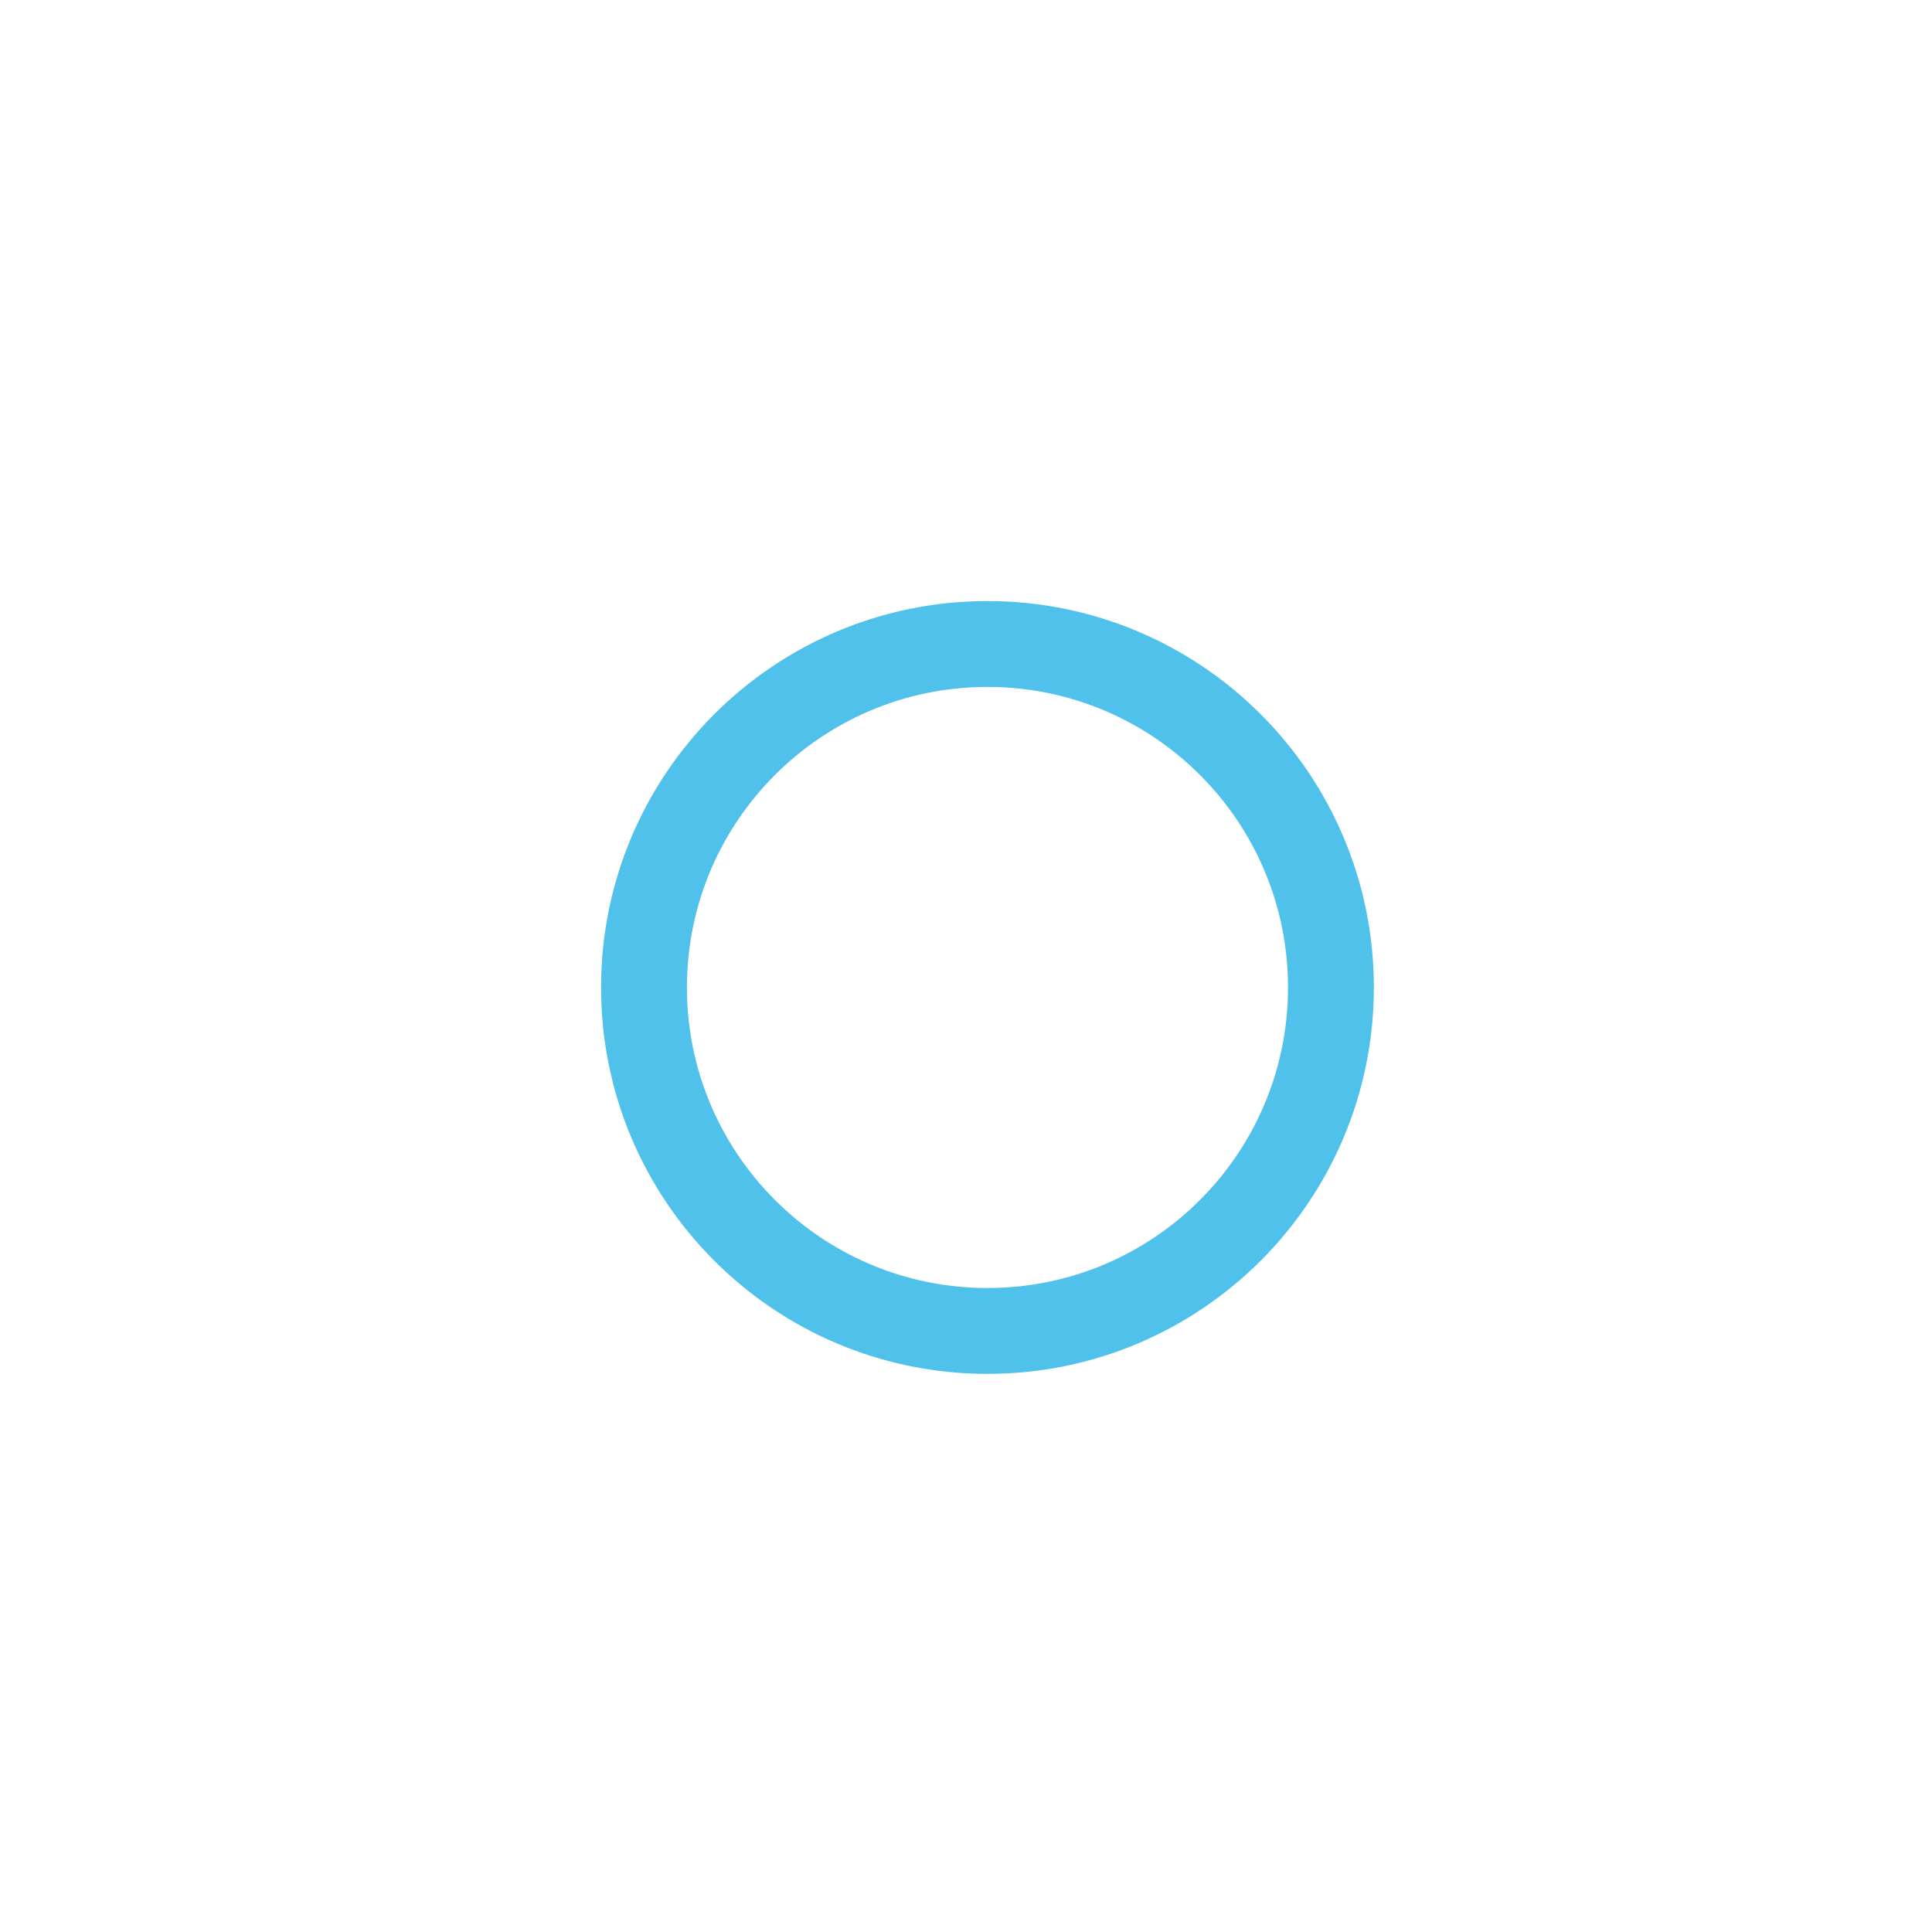
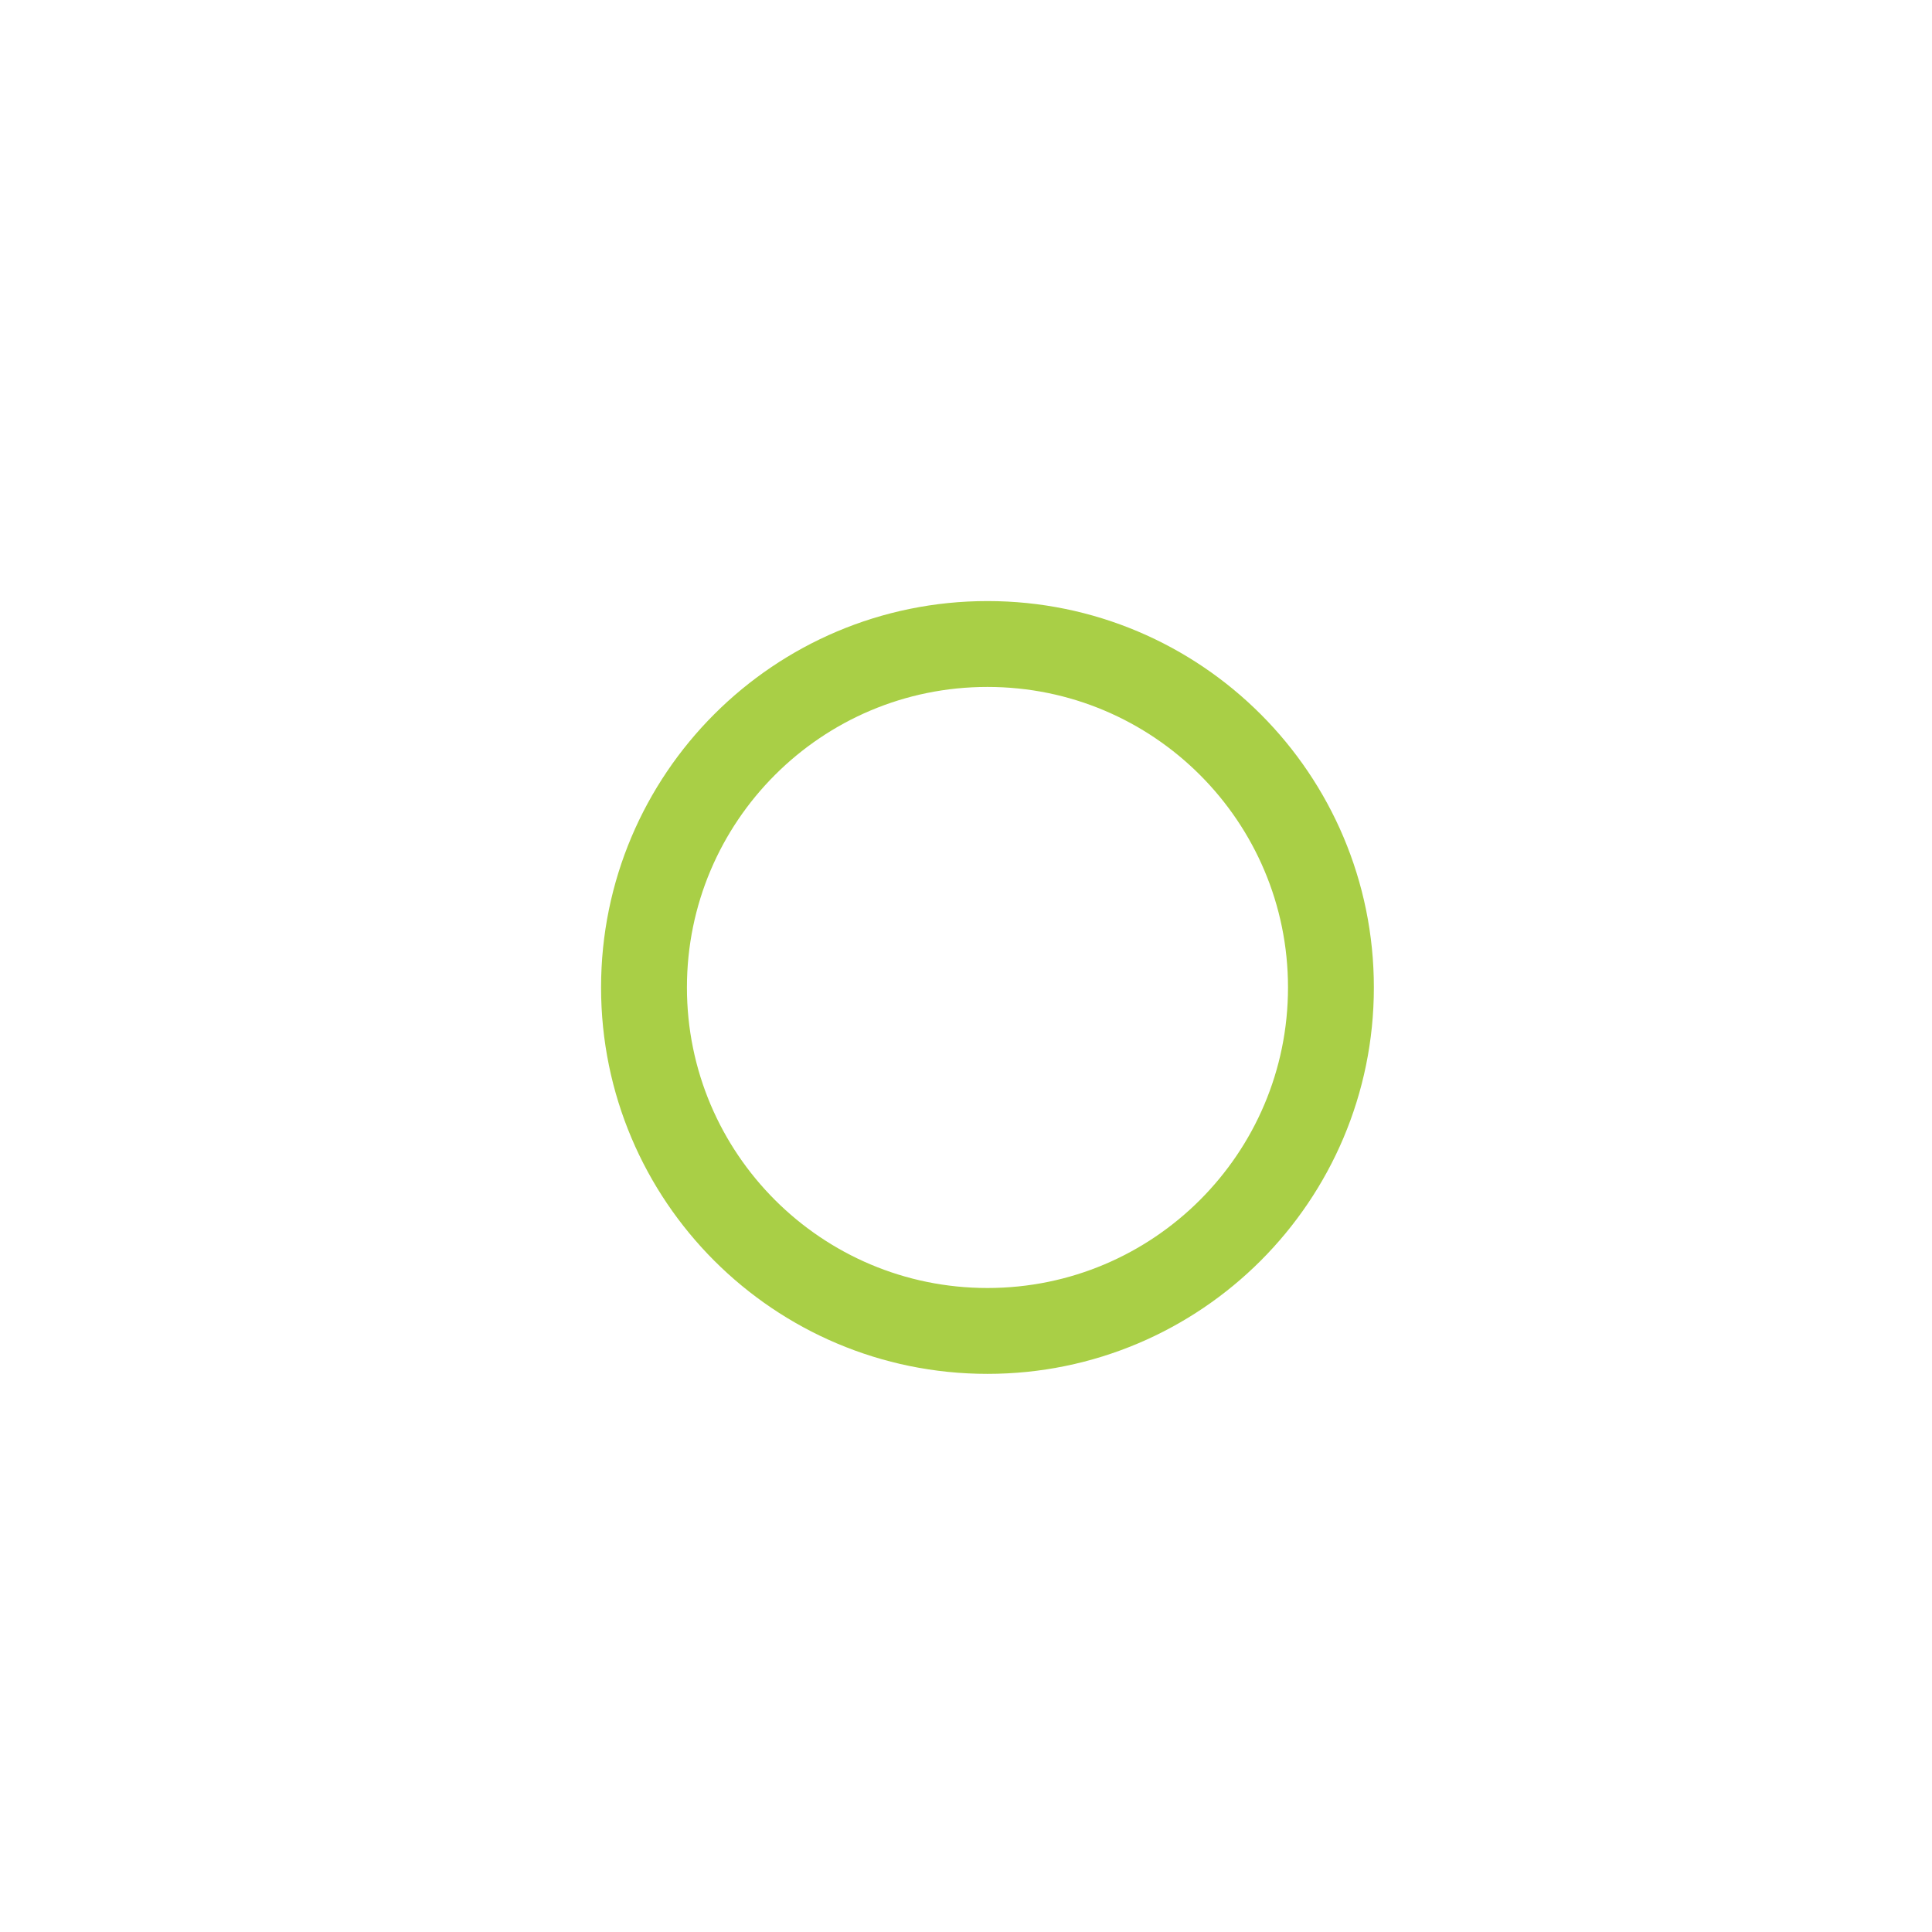
- <svg xmlns="http://www.w3.org/2000/svg" width="45" height="45" viewBox="0 0 45 45" stroke="#4FC1EA">
+ <svg xmlns="http://www.w3.org/2000/svg" width="45" height="45" viewBox="0 0 45 45" stroke="#A9CF46">
  <g fill="none" fill-rule="evenodd" transform="translate(1 1)" stroke-width="2">
    <circle cx="22" cy="22" r="6" stroke-opacity="0">
      <animate attributeName="r" begin="1.5s" dur="3s" values="6;22" calcMode="linear" repeatCount="indefinite" />
      <animate attributeName="stroke-opacity" begin="1.5s" dur="3s" values="1;0" calcMode="linear" repeatCount="indefinite" />
      <animate attributeName="stroke-width" begin="1.5s" dur="3s" values="2;0" calcMode="linear" repeatCount="indefinite" />
    </circle>
    <circle cx="22" cy="22" r="6" stroke-opacity="0">
      <animate attributeName="r" begin="3s" dur="3s" values="6;22" calcMode="linear" repeatCount="indefinite" />
      <animate attributeName="stroke-opacity" begin="3s" dur="3s" values="1;0" calcMode="linear" repeatCount="indefinite" />
      <animate attributeName="stroke-width" begin="3s" dur="3s" values="2;0" calcMode="linear" repeatCount="indefinite" />
    </circle>
    <circle cx="22" cy="22" r="8">
      <animate attributeName="r" begin="0s" dur="1.5s" values="6;1;2;3;4;5;6" calcMode="linear" repeatCount="indefinite" />
    </circle>
  </g>
</svg>
